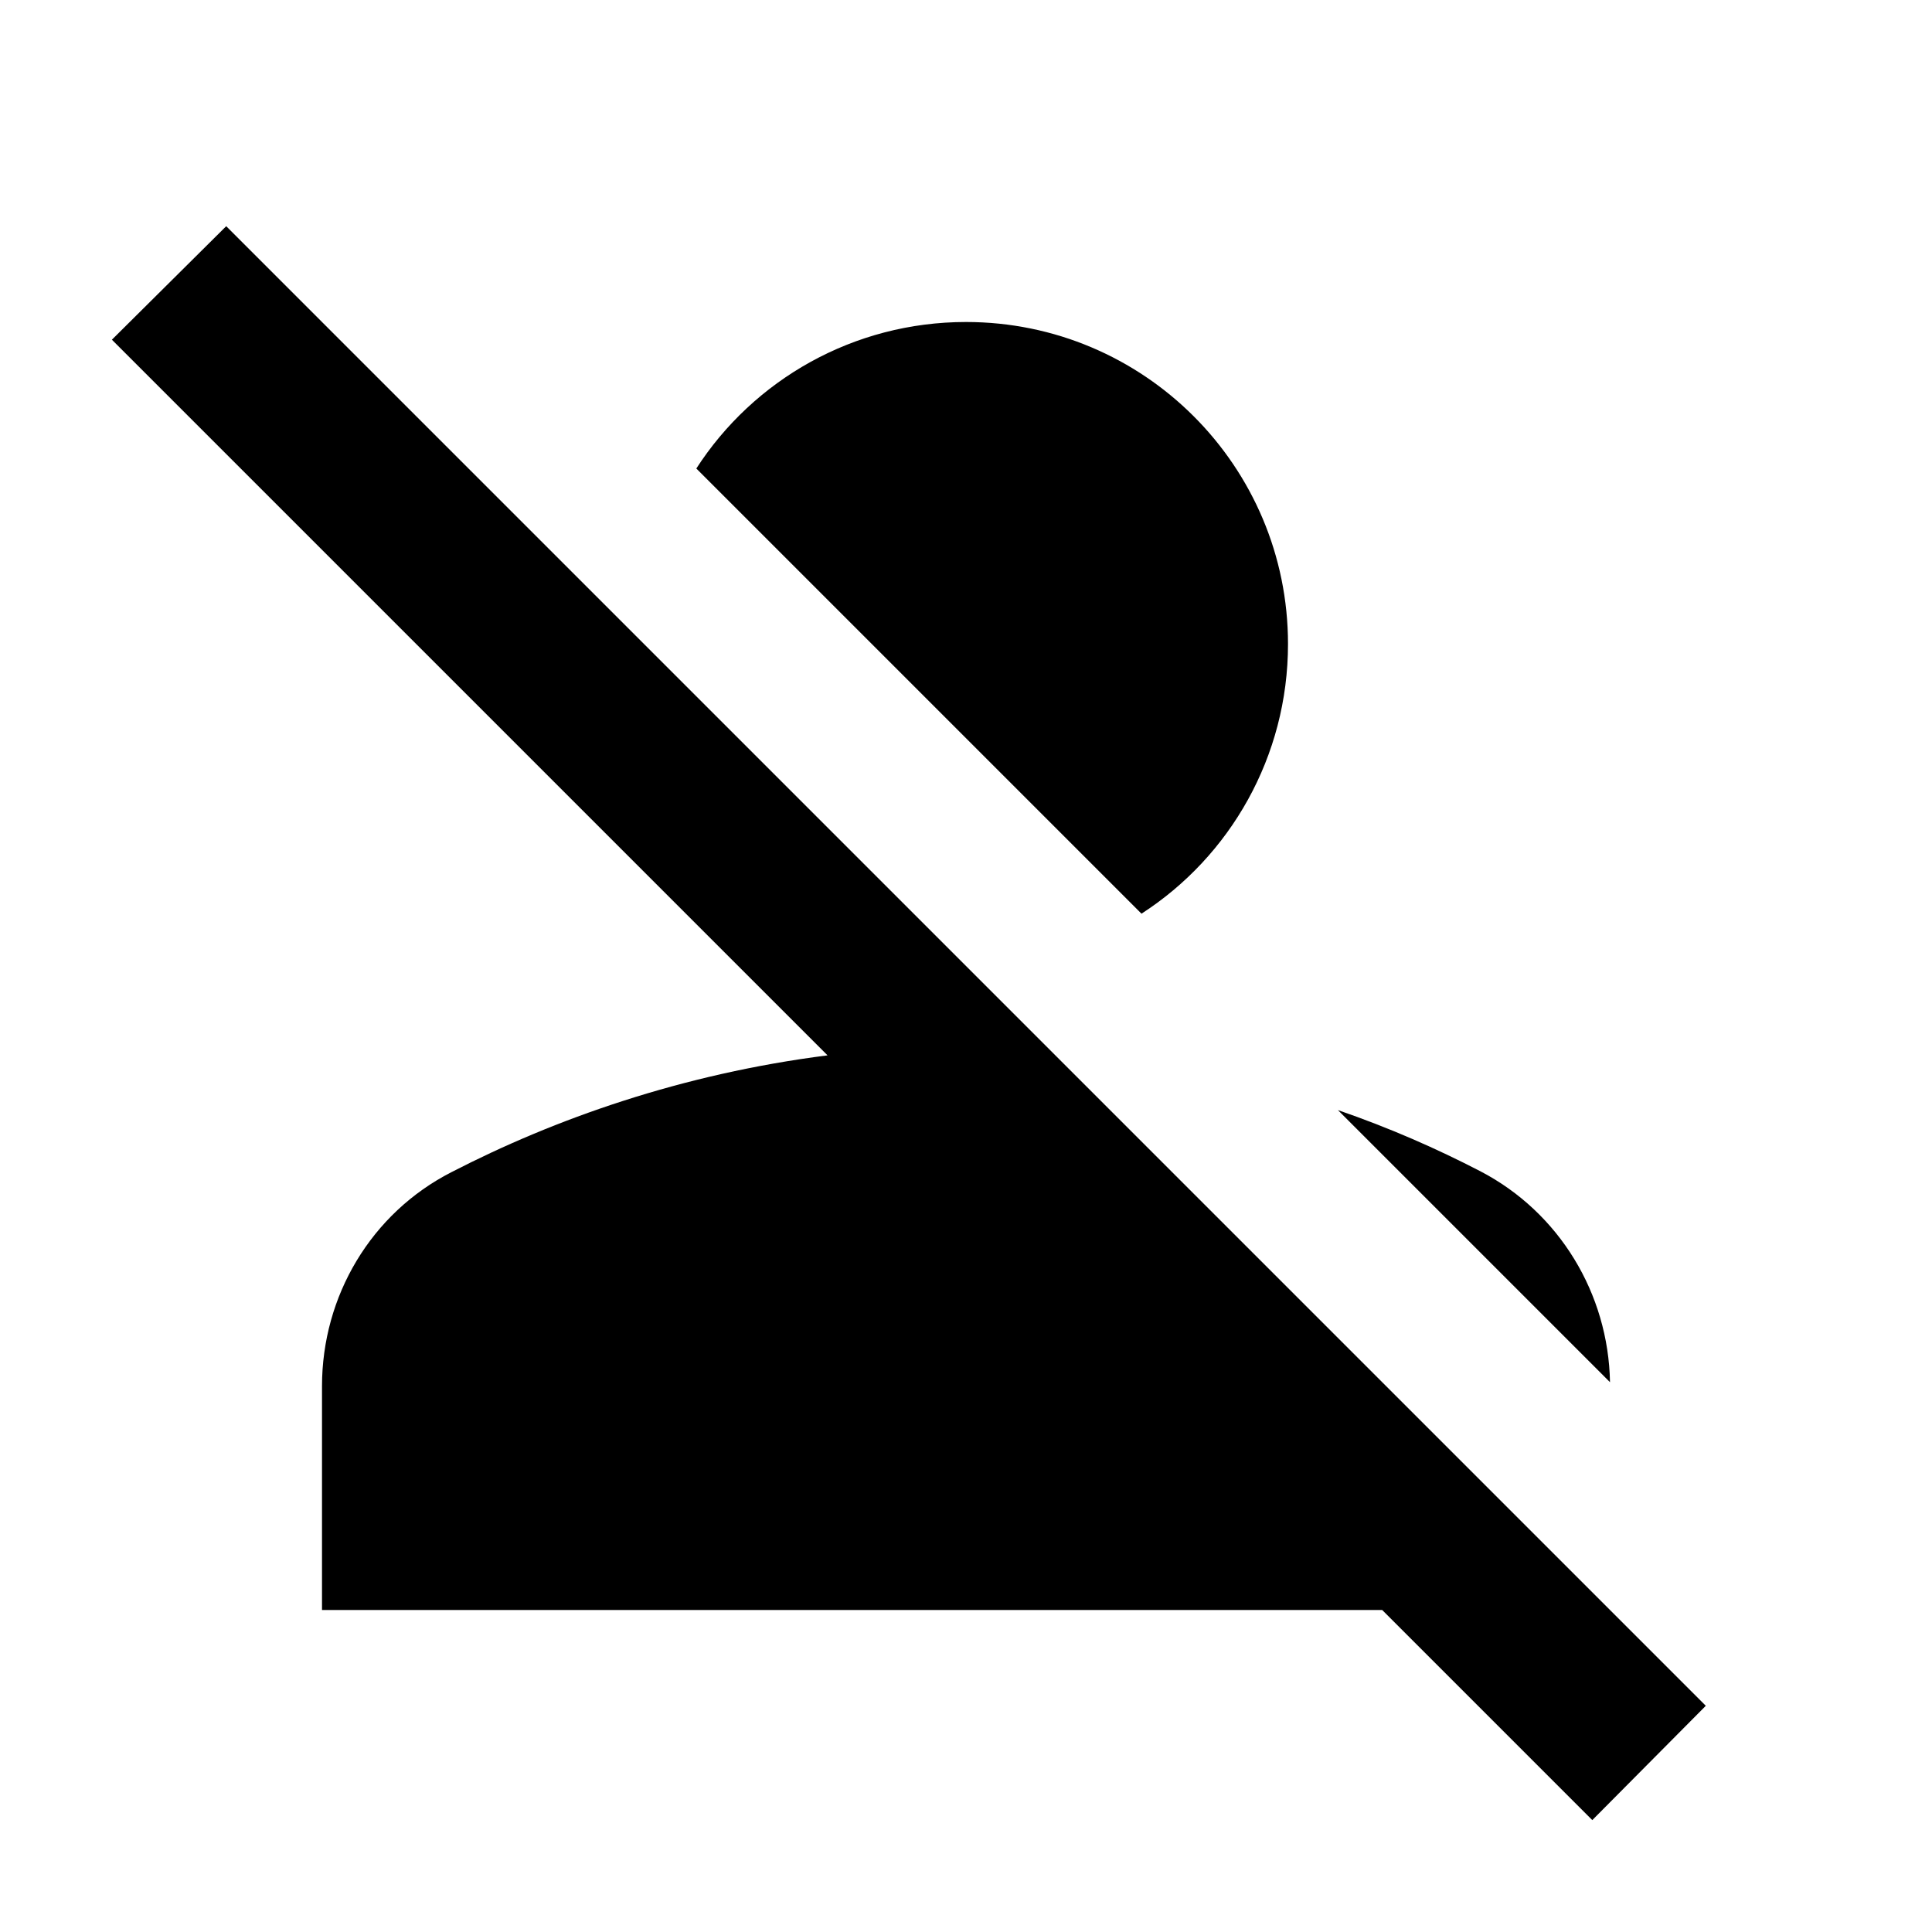
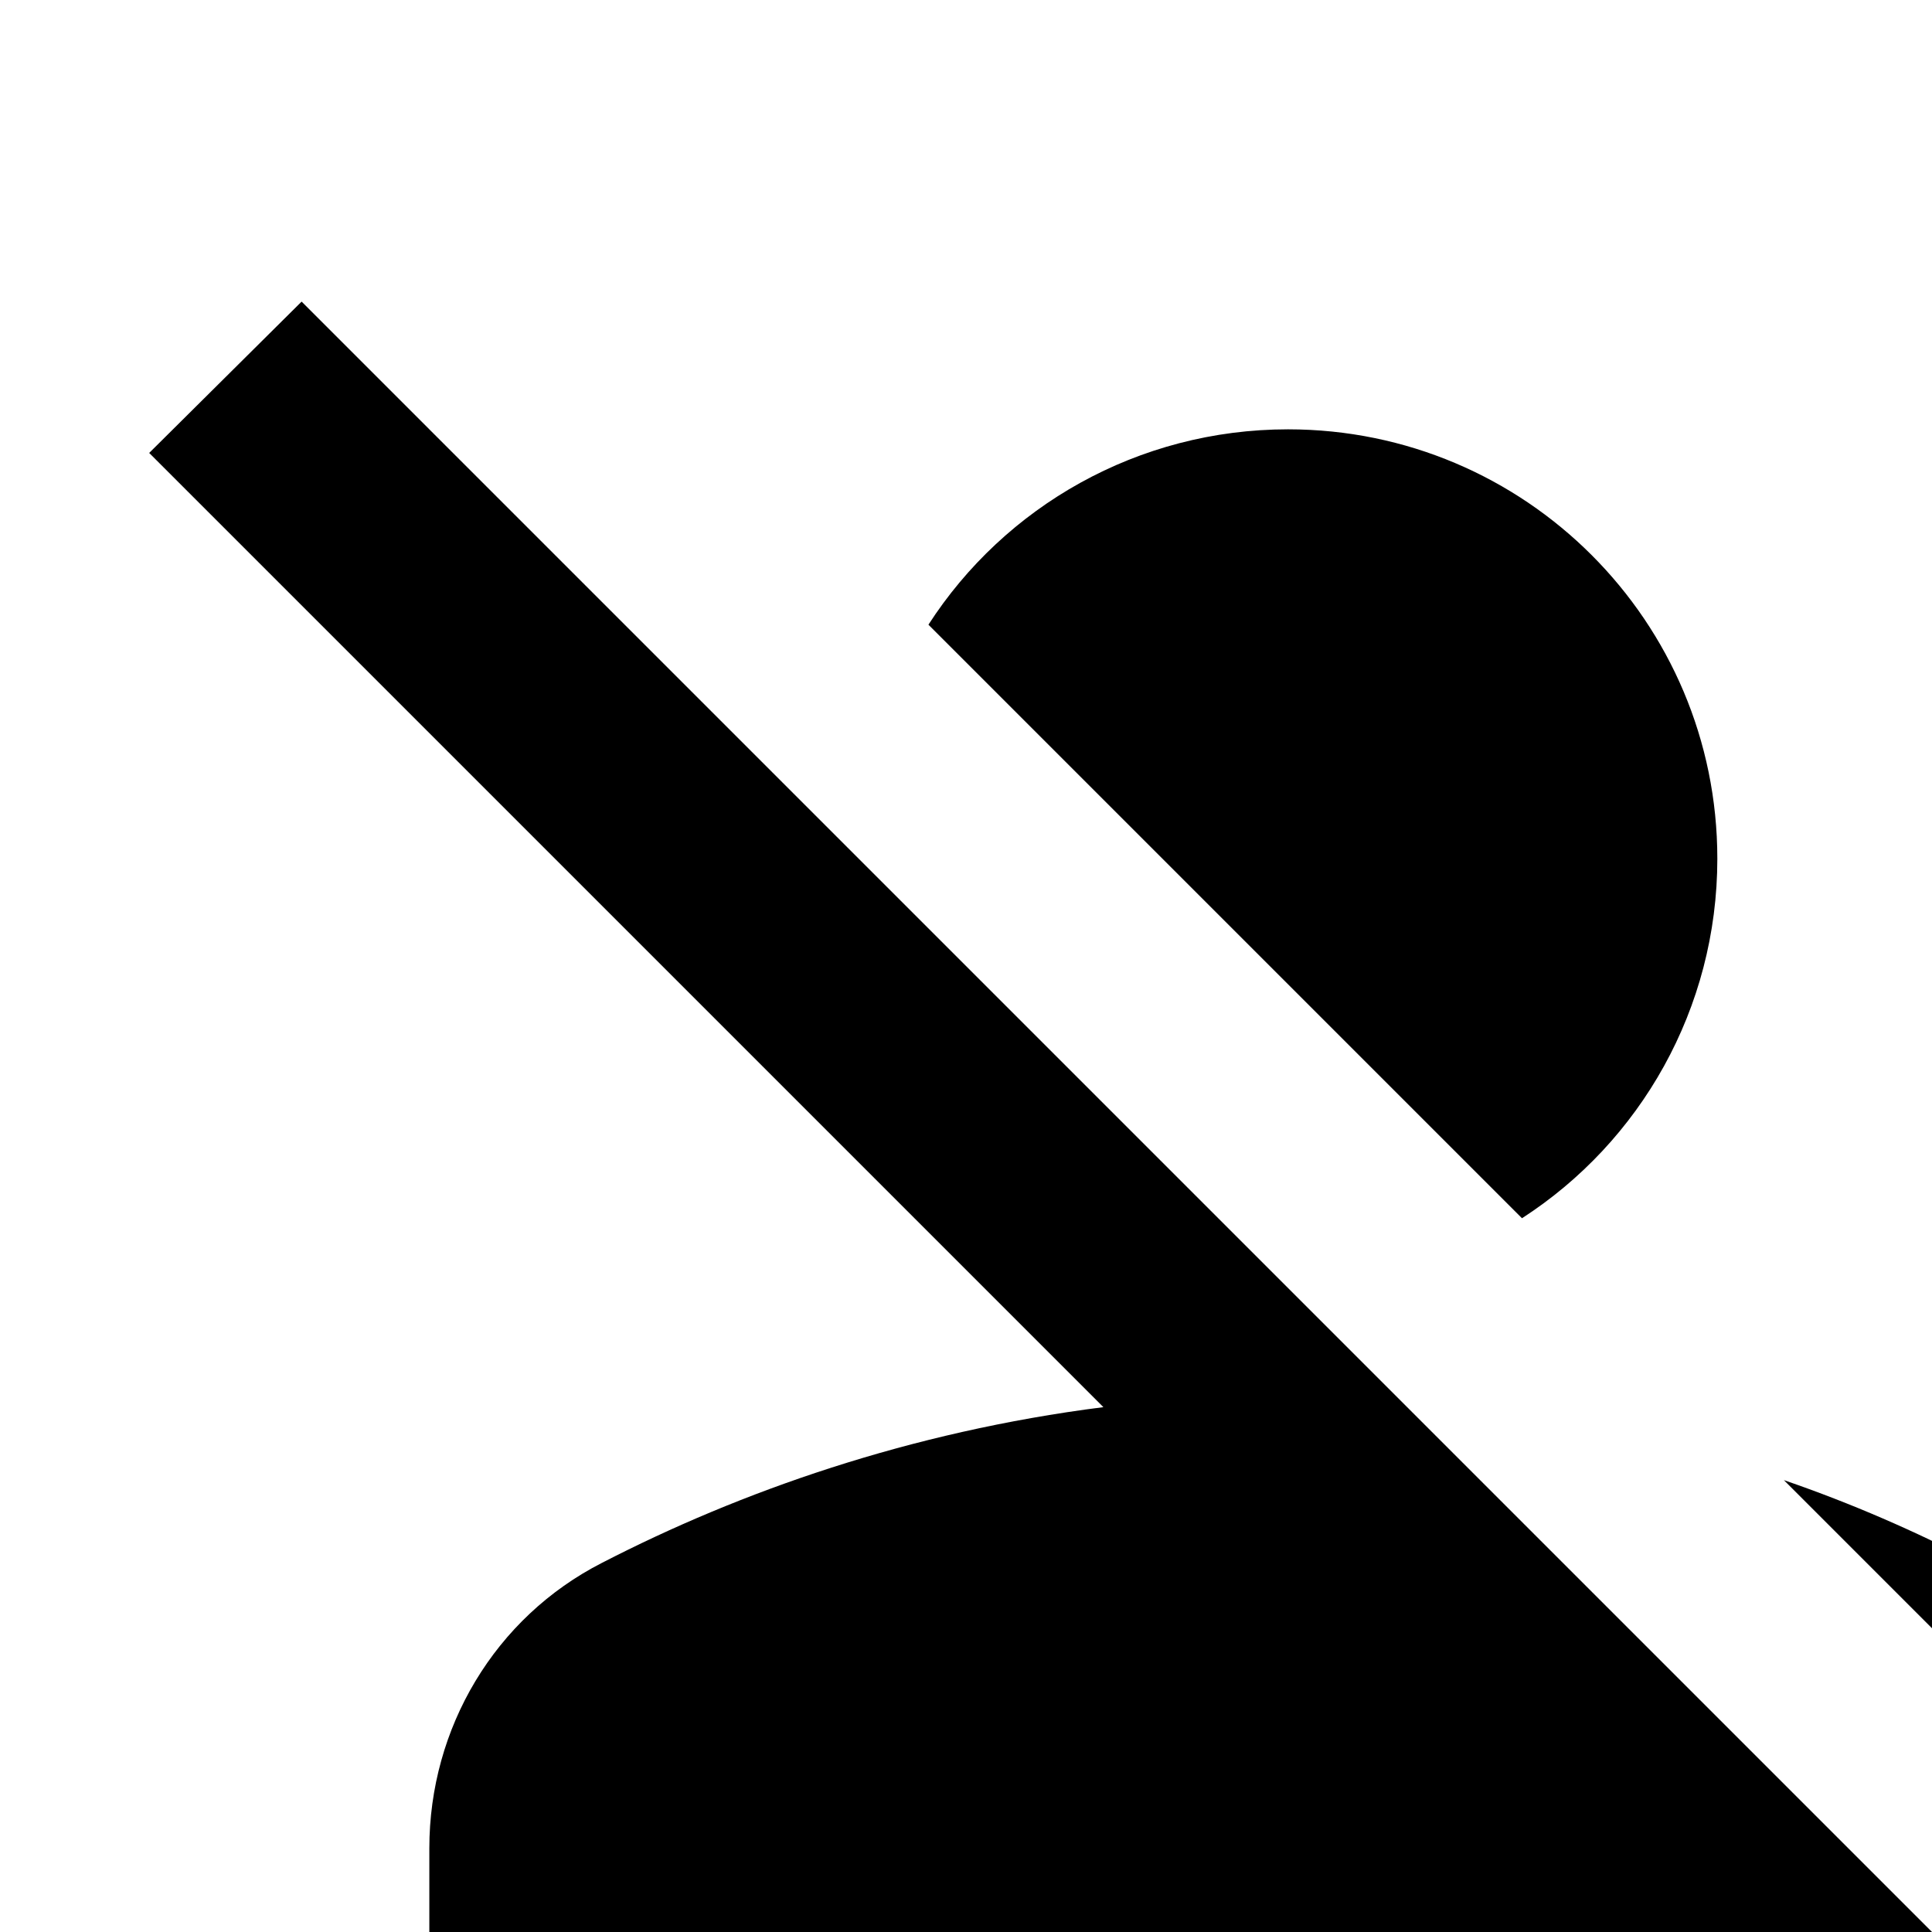
- <svg xmlns="http://www.w3.org/2000/svg" enable-background="new 0 0 24 24" height="24px" viewBox="0 0 24 24" width="24px" fill="#000000">
+ <svg xmlns="http://www.w3.org/2000/svg" enable-background="new 0 0 24 24" width="1.5em" height="1.5em" fill="currentColor">
  <rect fill="none" height="24" width="24" />
  <g>
    <path d="M8.65,5.82C9.36,4.72,10.6,4,12,4c2.21,0,4,1.79,4,4c0,1.4-0.72,2.64-1.82,3.35L8.65,5.82z M20,17.17 c-0.02-1.1-0.63-2.11-1.61-2.62c-0.54-0.28-1.13-0.54-1.77-0.76L20,17.17z M21.19,21.19L2.81,2.81L1.39,4.22l8.89,8.89 c-1.81,0.23-3.39,0.79-4.67,1.45C4.61,15.07,4,16.1,4,17.22V20h13.17l2.61,2.61L21.19,21.19z" />
  </g>
</svg>
